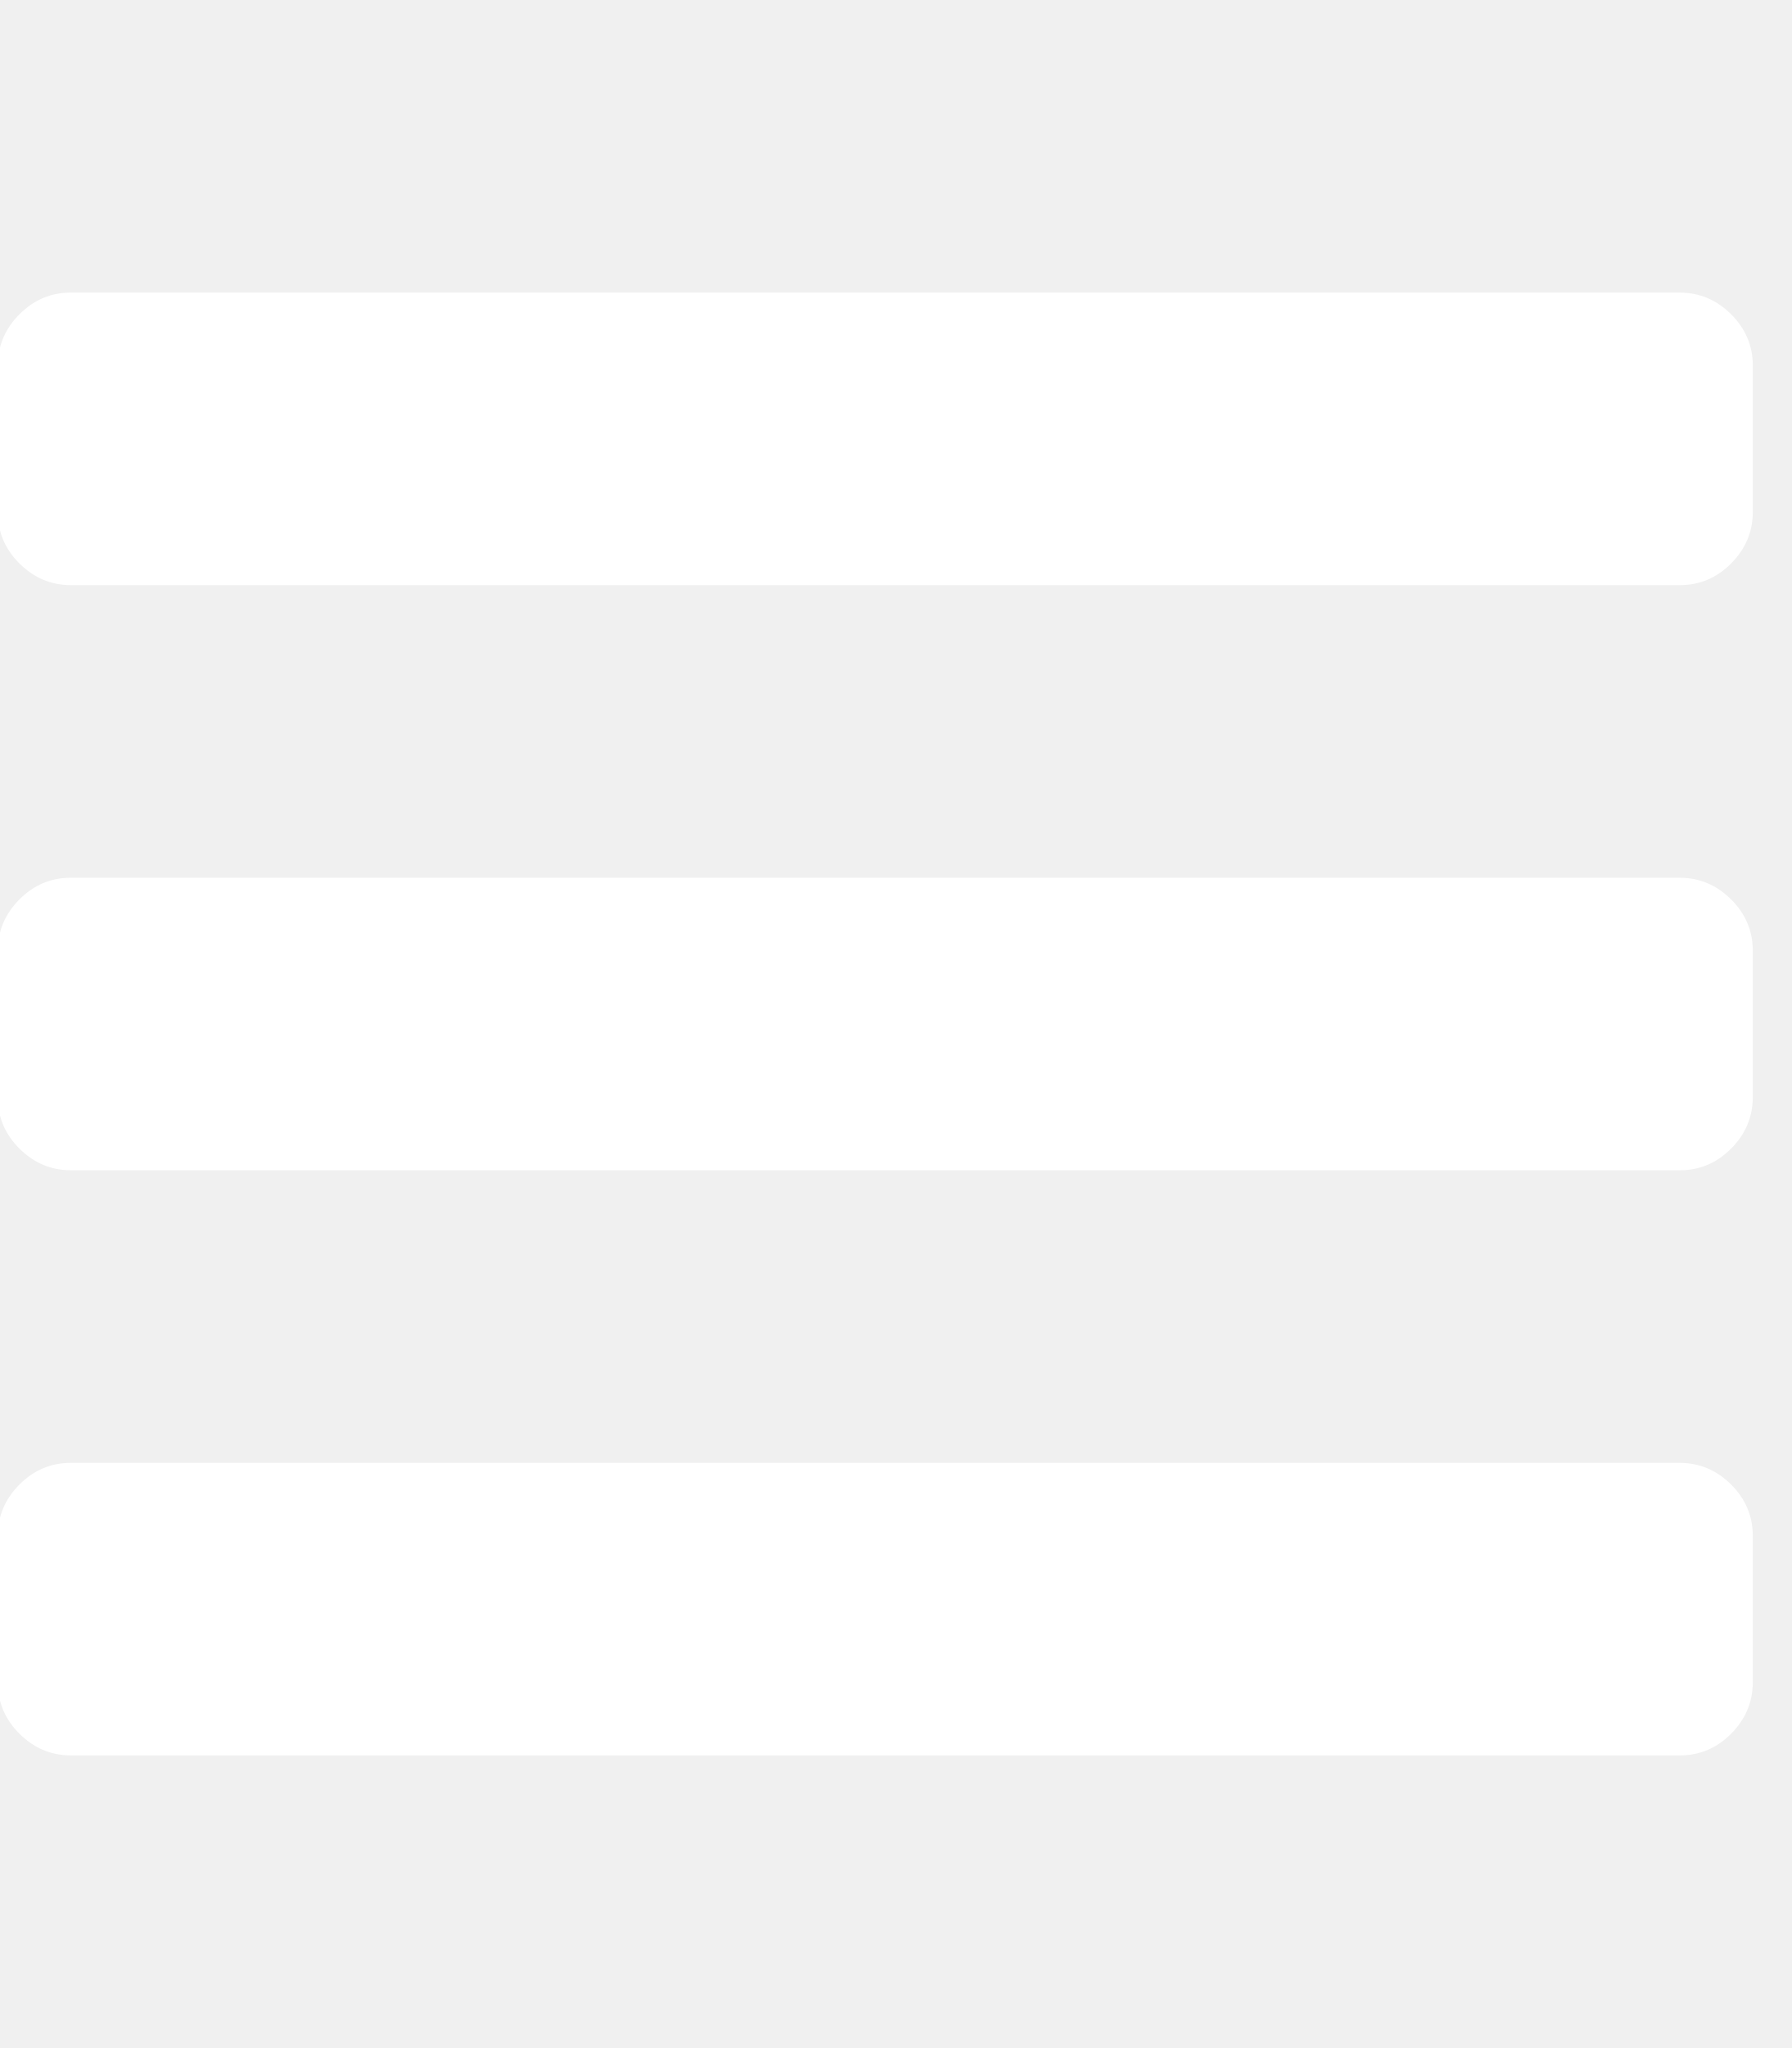
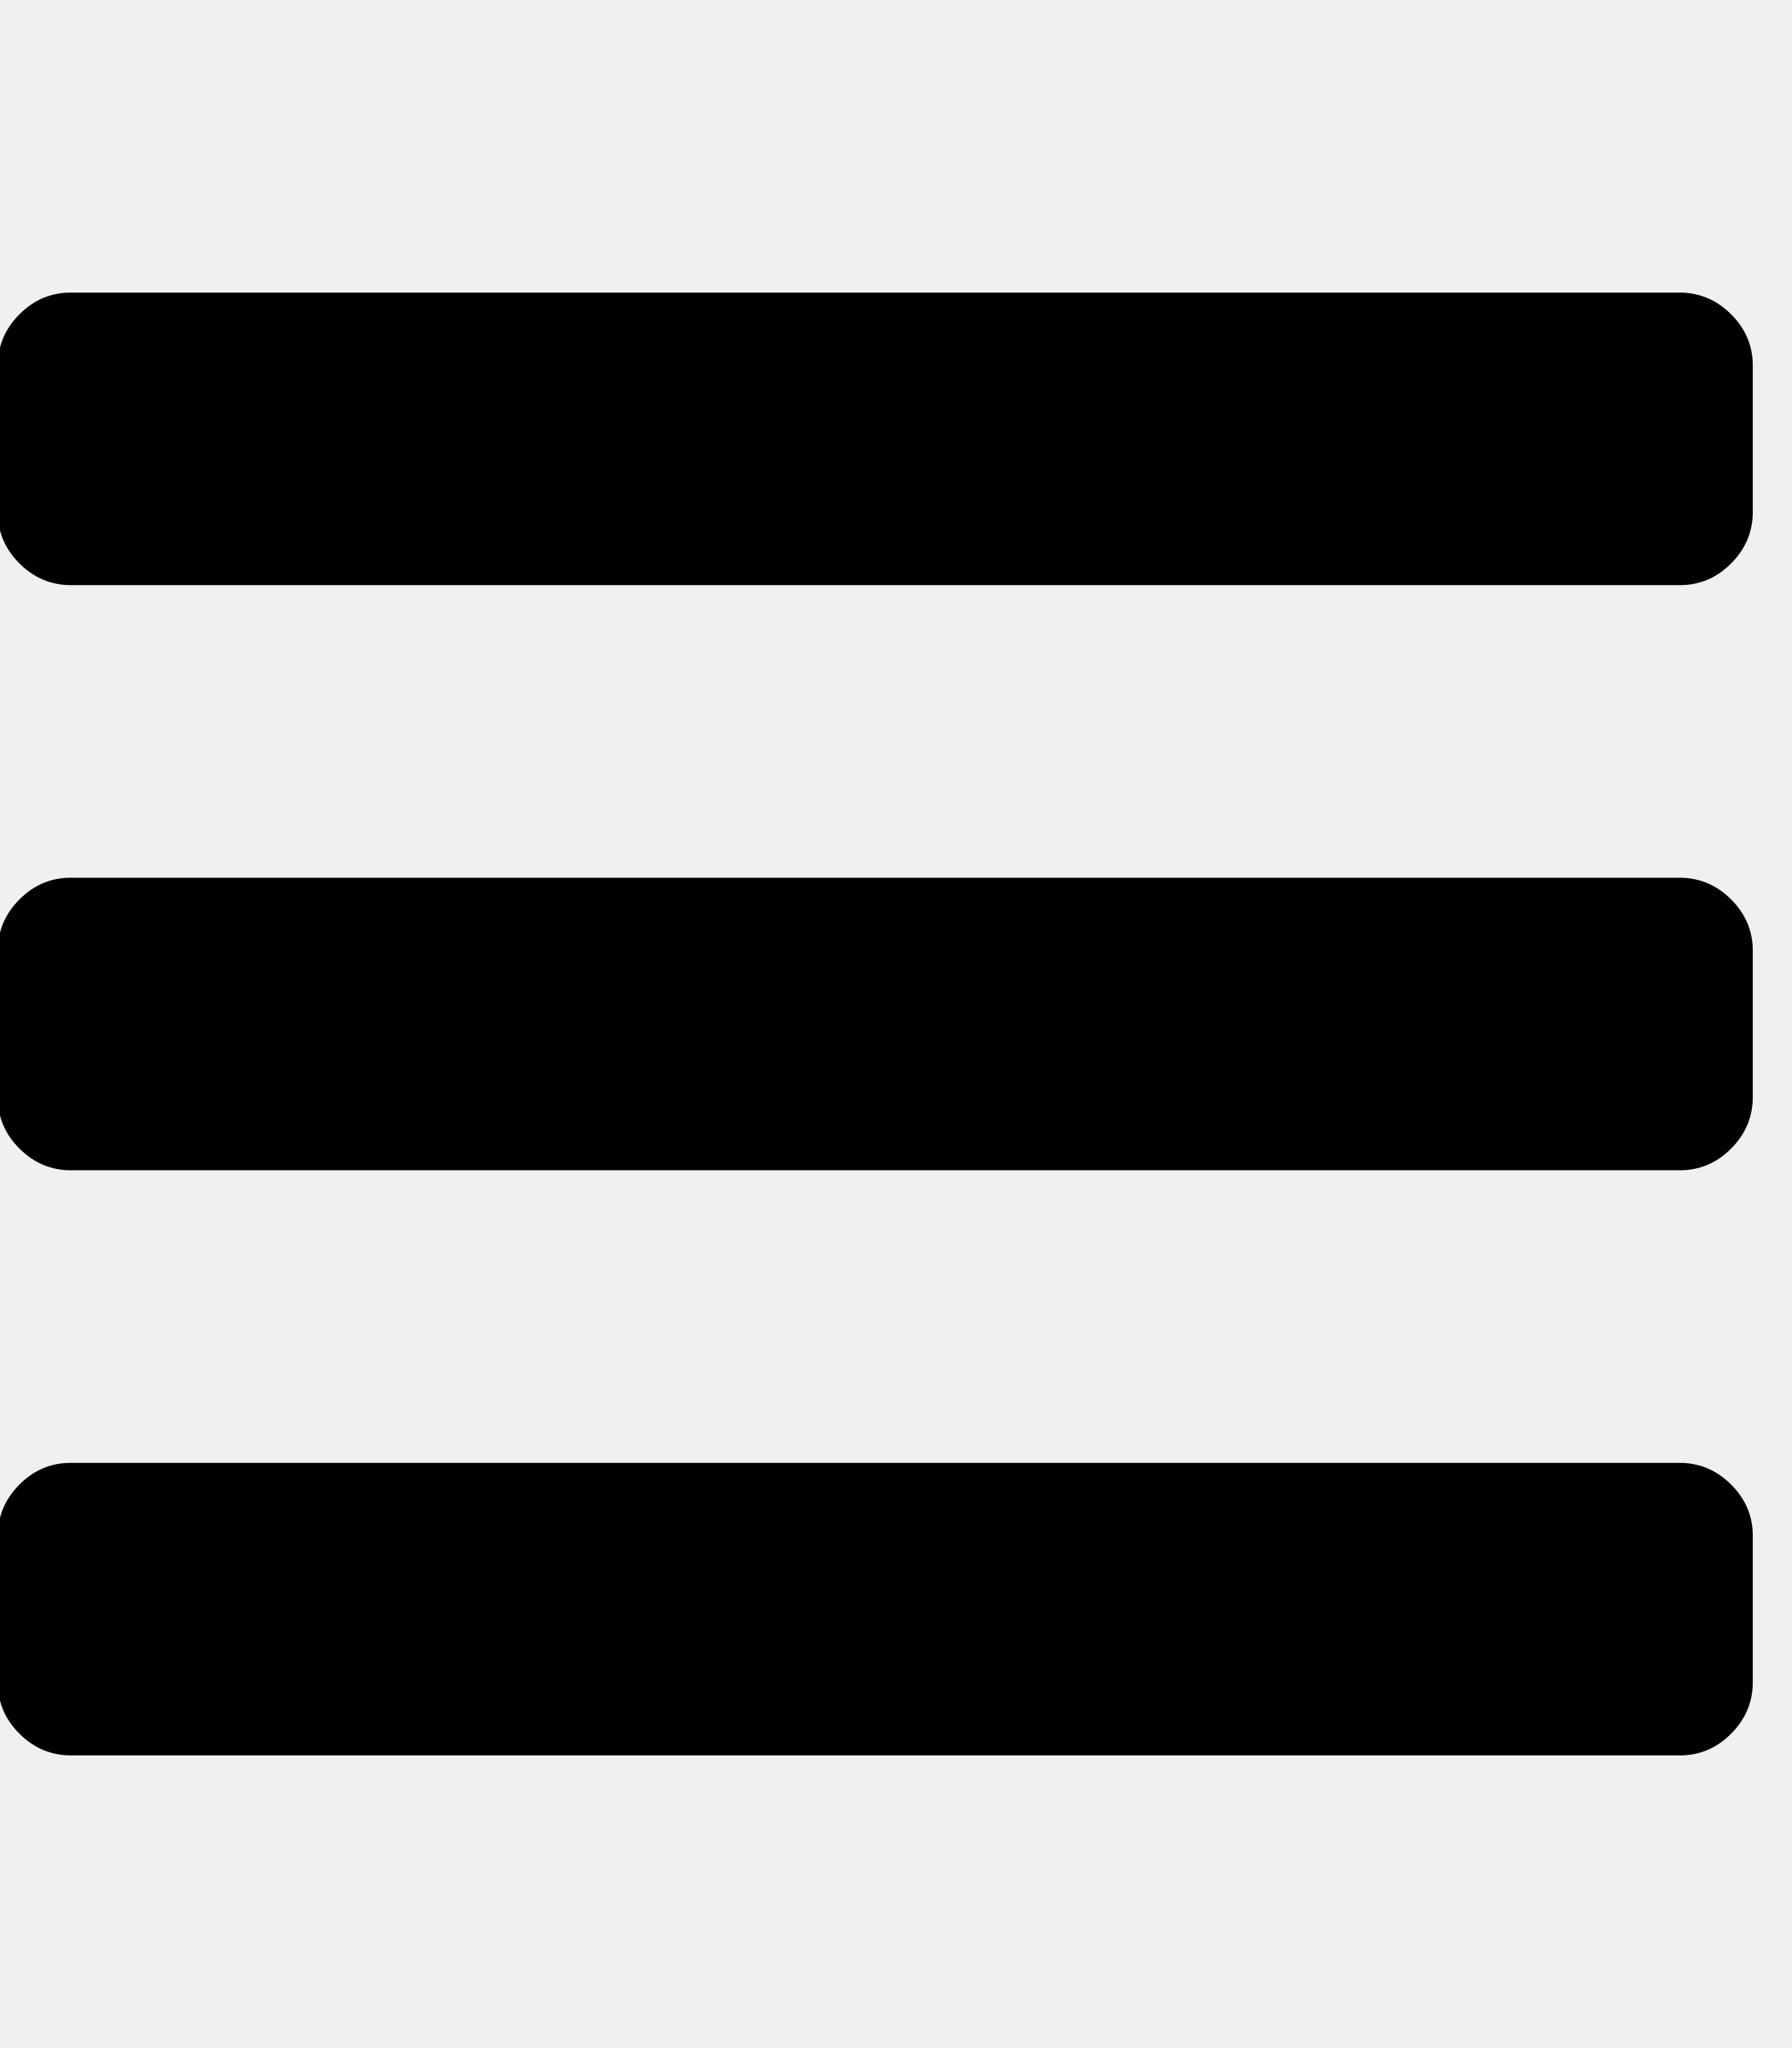
- <svg xmlns="http://www.w3.org/2000/svg" version="1.1" width="21" height="24" viewBox="0 0 21 24">
-   <g>
- </g>
-   <path d="M20.545 18v1.714q0 0.348-0.254 0.603t-0.603 0.254h-18.857q-0.348 0-0.603-0.254t-0.254-0.603v-1.714q0-0.348 0.254-0.603t0.603-0.254h18.857q0.348 0 0.603 0.254t0.254 0.603zM20.545 11.143v1.714q0 0.348-0.254 0.603t-0.603 0.254h-18.857q-0.348 0-0.603-0.254t-0.254-0.603v-1.714q0-0.348 0.254-0.603t0.603-0.254h18.857q0.348 0 0.603 0.254t0.254 0.603zM20.545 4.286v1.714q0 0.348-0.254 0.603t-0.603 0.254h-18.857q-0.348 0-0.603-0.254t-0.254-0.603v-1.714q0-0.348 0.254-0.603t0.603-0.254h18.857q0.348 0 0.603 0.254t0.254 0.603z" fill="#ffffff" />
+ <svg xmlns="http://www.w3.org/2000/svg" width="21" height="24" viewBox="0 0 21 24">
+   <path d="M20.545 18v1.714q0 0.348-0.254 0.603t-0.603 0.254h-18.857q-0.348 0-0.603-0.254t-0.254-0.603v-1.714q0-0.348 0.254-0.603t0.603-0.254h18.857q0.348 0 0.603 0.254t0.254 0.603zM20.545 11.143v1.714q0 0.348-0.254 0.603t-0.603 0.254h-18.857q-0.348 0-0.603-0.254t-0.254-0.603v-1.714q0-0.348 0.254-0.603t0.603-0.254h18.857q0.348 0 0.603 0.254t0.254 0.603zM20.545 4.286v1.714q0 0.348-0.254 0.603t-0.603 0.254h-18.857q-0.348 0-0.603-0.254t-0.254-0.603v-1.714q0-0.348 0.254-0.603t0.603-0.254h18.857q0.348 0 0.603 0.254t0.254 0.603z" fill="#000000" />
</svg>
